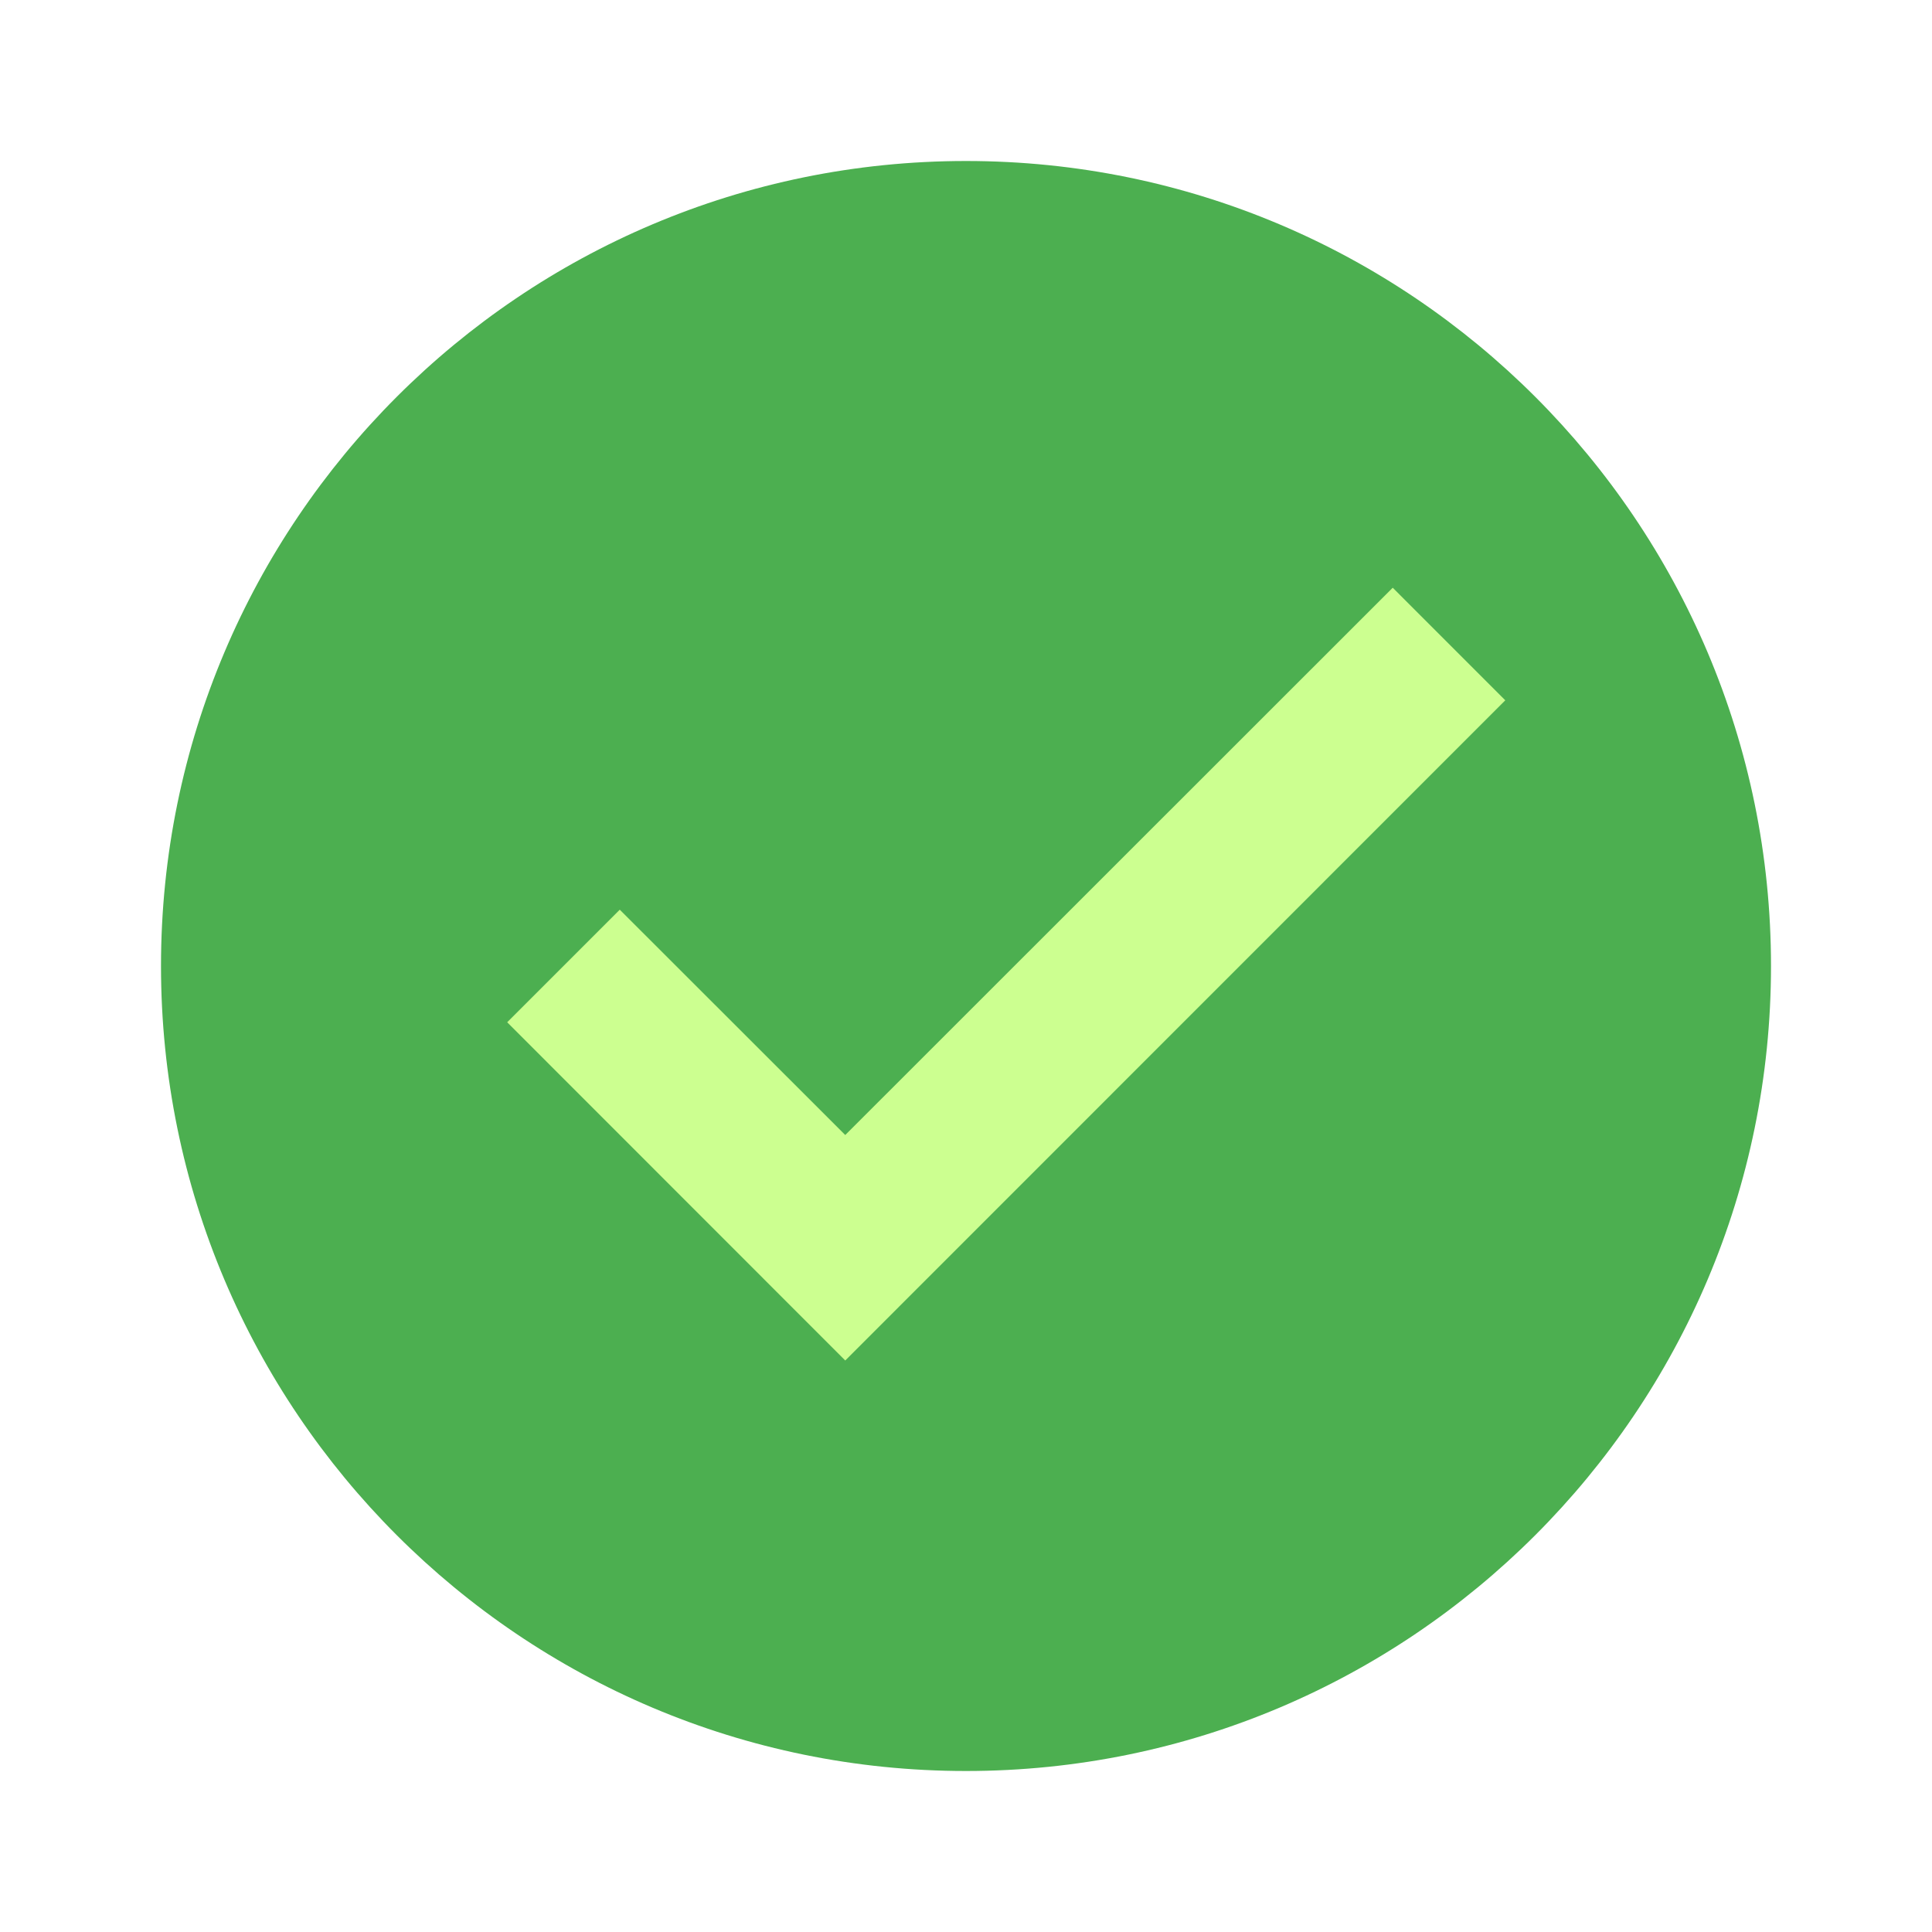
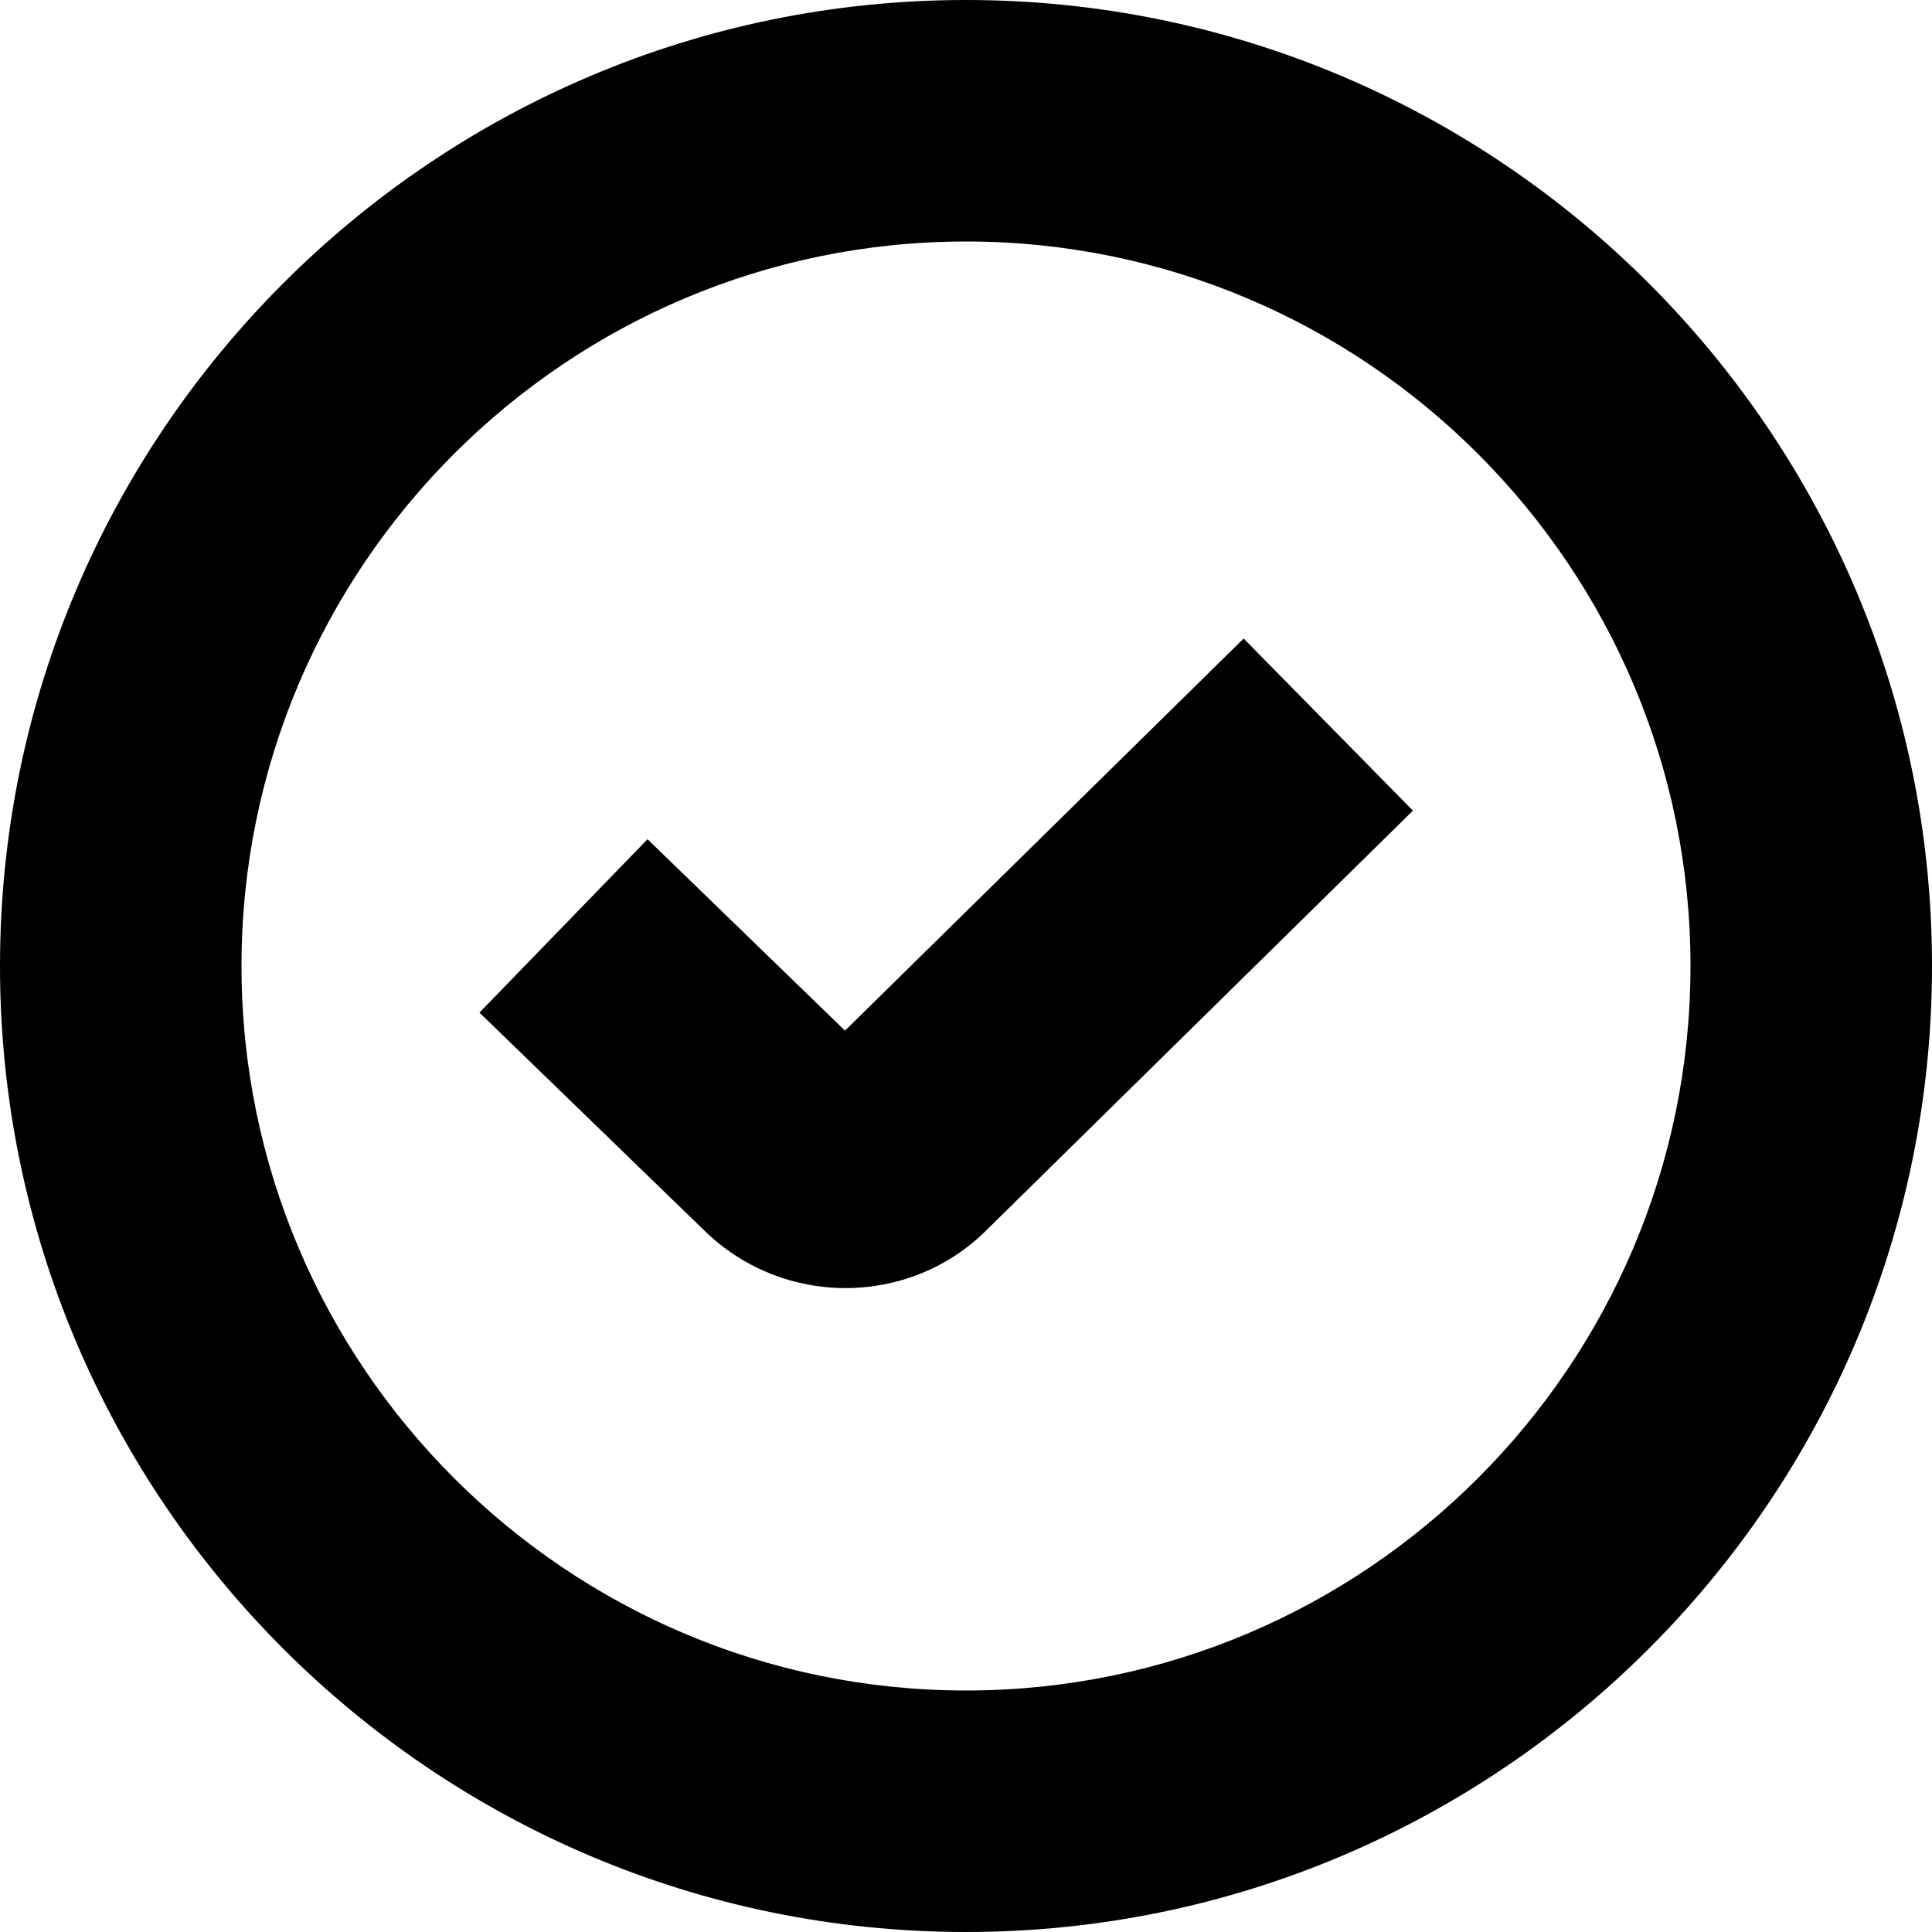
- <svg xmlns="http://www.w3.org/2000/svg" viewBox="0 0 48 48" width="48px" height="48px">
-   <path fill="#4caf50" d="M44,24c0,11.045-8.955,20-20,20S4,35.045,4,24S12.955,4,24,4S44,12.955,44,24z" />
-   <path fill="#ccff90" d="M34.602,14.602L21,28.199l-5.602-5.598l-2.797,2.797L21,33.801l16.398-16.402L34.602,14.602z" />
+ <svg xmlns="http://www.w3.org/2000/svg" id="Layer_1" data-name="Layer 1" viewBox="0 0 24 24" width="32" height="32">
+   <path d="m15.448,7.931l2.104,2.139-5.293,5.207c-.481.482-1.118.724-1.756.724s-1.282-.244-1.771-.732l-2.776-2.69,2.088-2.154,2.453,2.378,4.951-4.87Zm8.552,4.069c0,6.617-5.383,12-12,12S0,18.617,0,12,5.383,0,12,0s12,5.383,12,12Zm-3,0c0-4.962-4.037-9-9-9S3,7.038,3,12s4.037,9,9,9,9-4.038,9-9Z" />
</svg>
